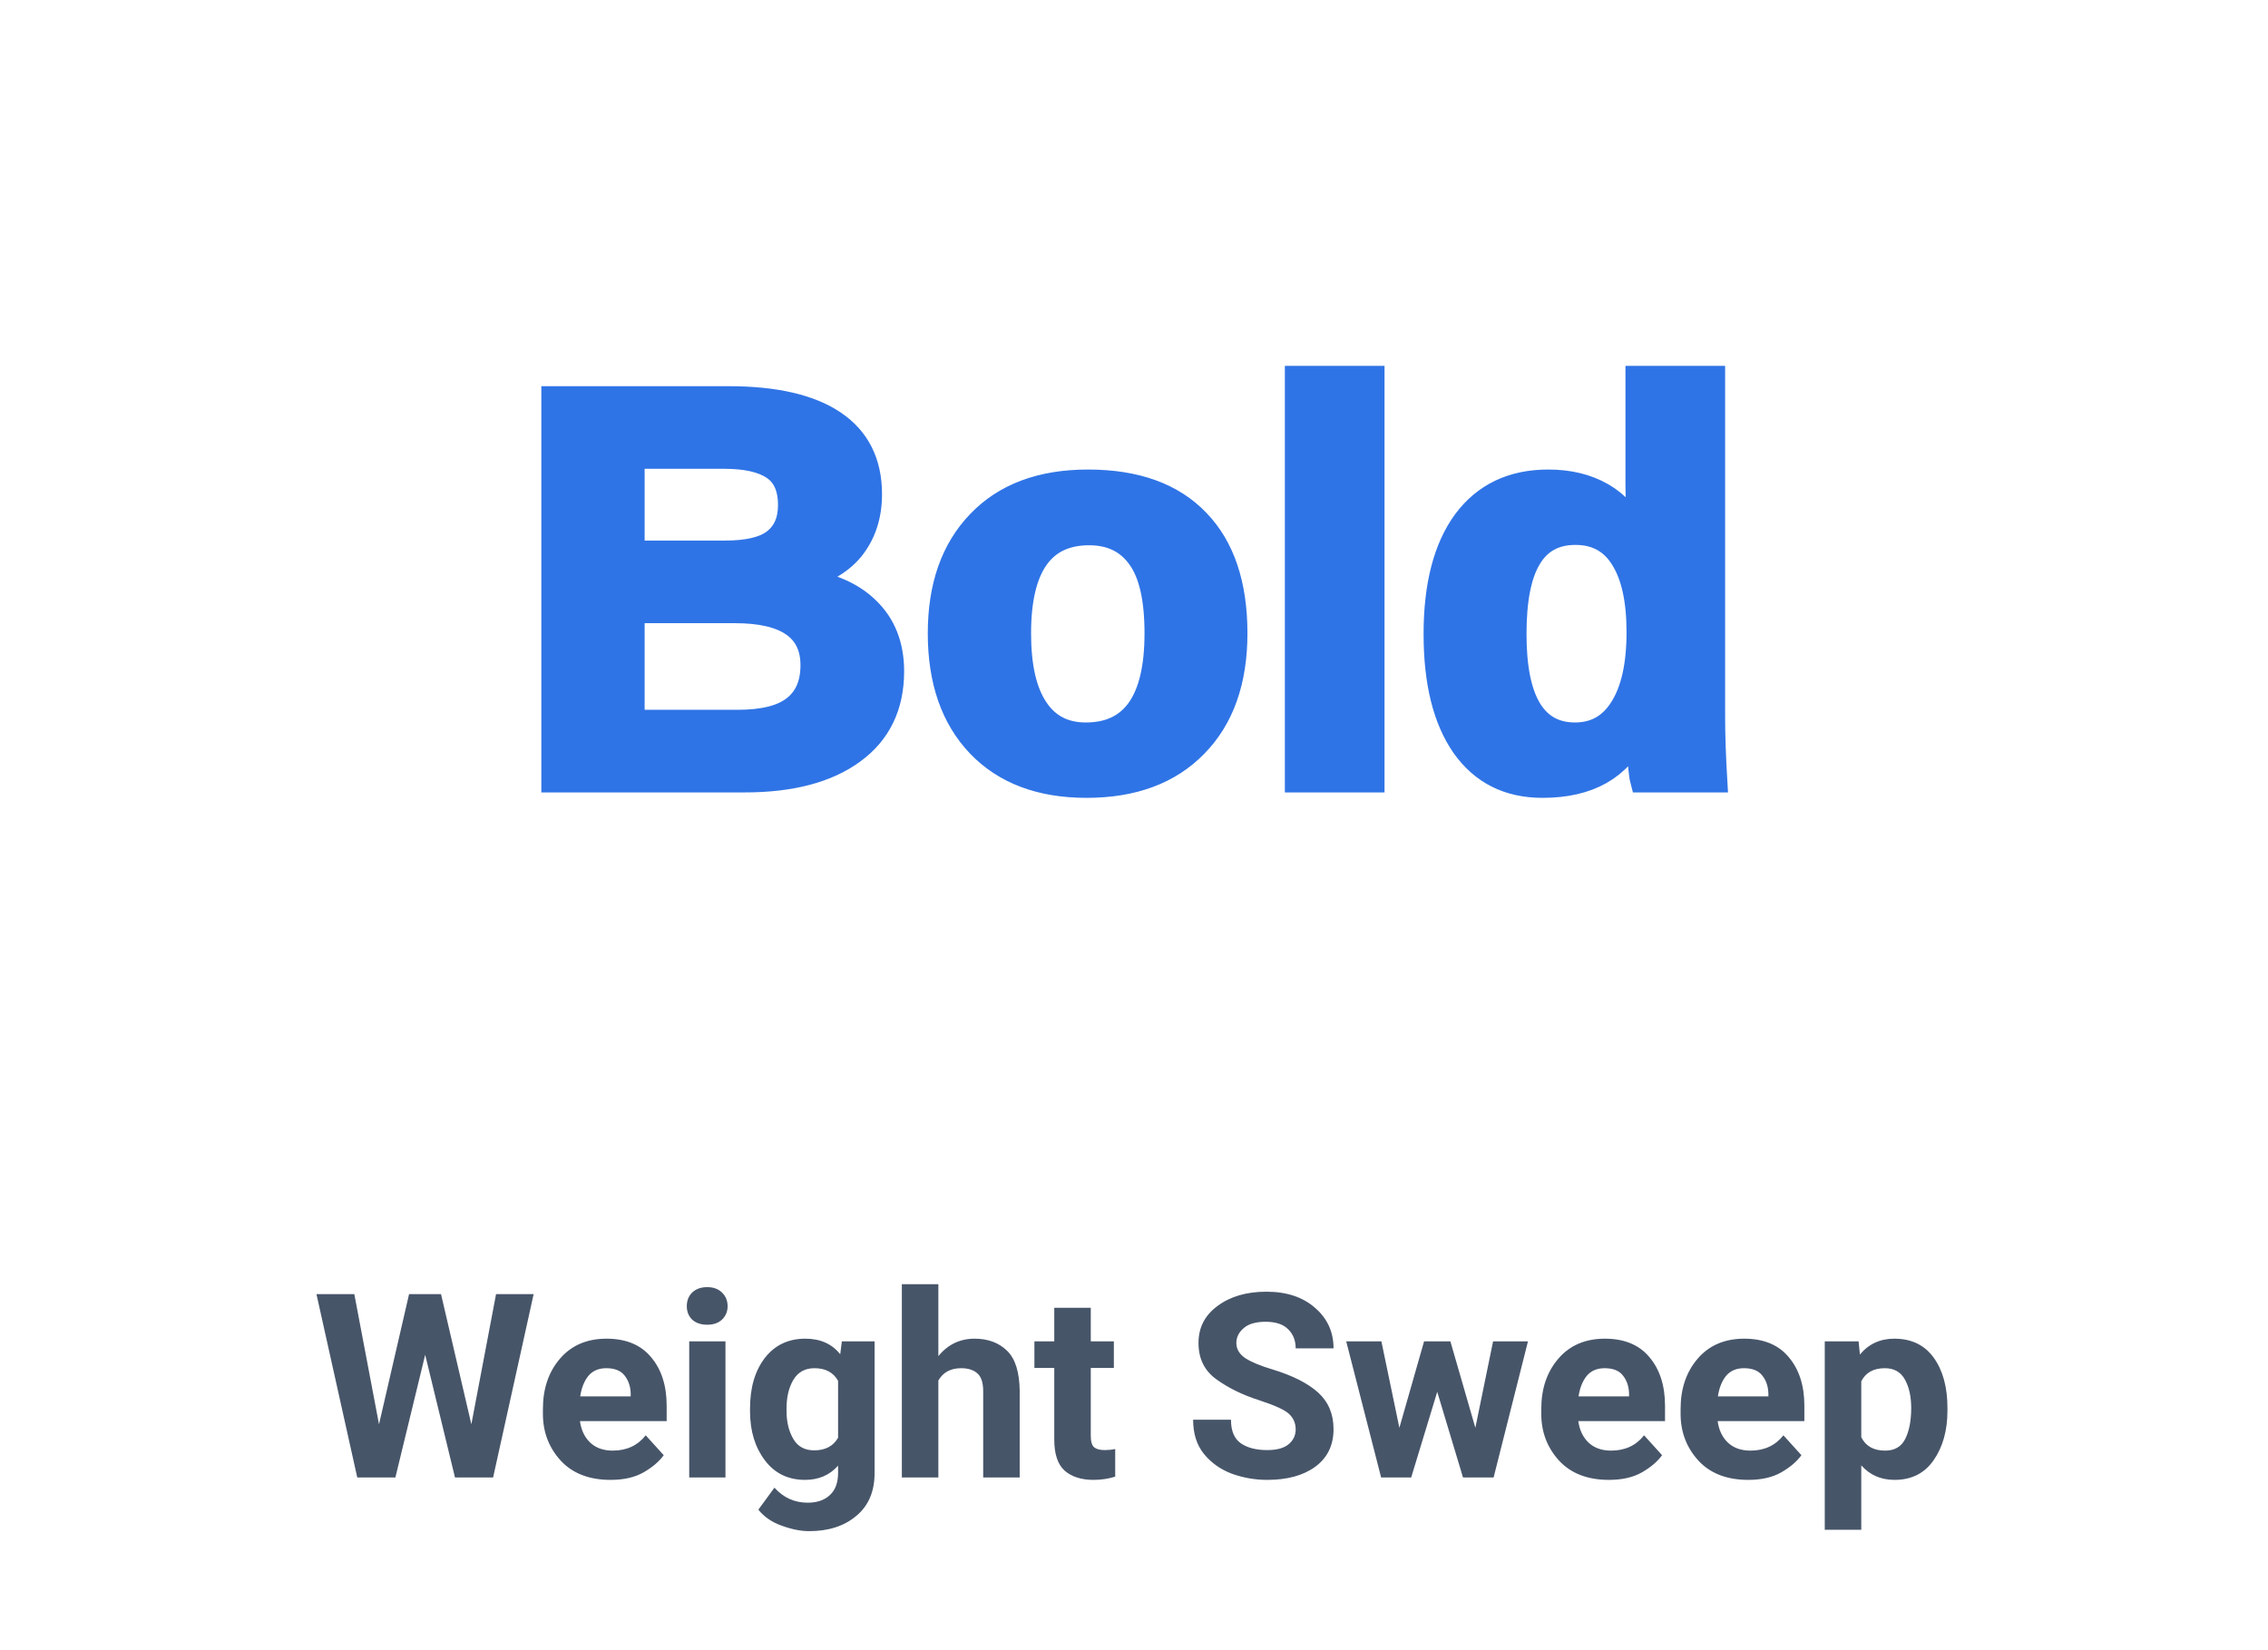
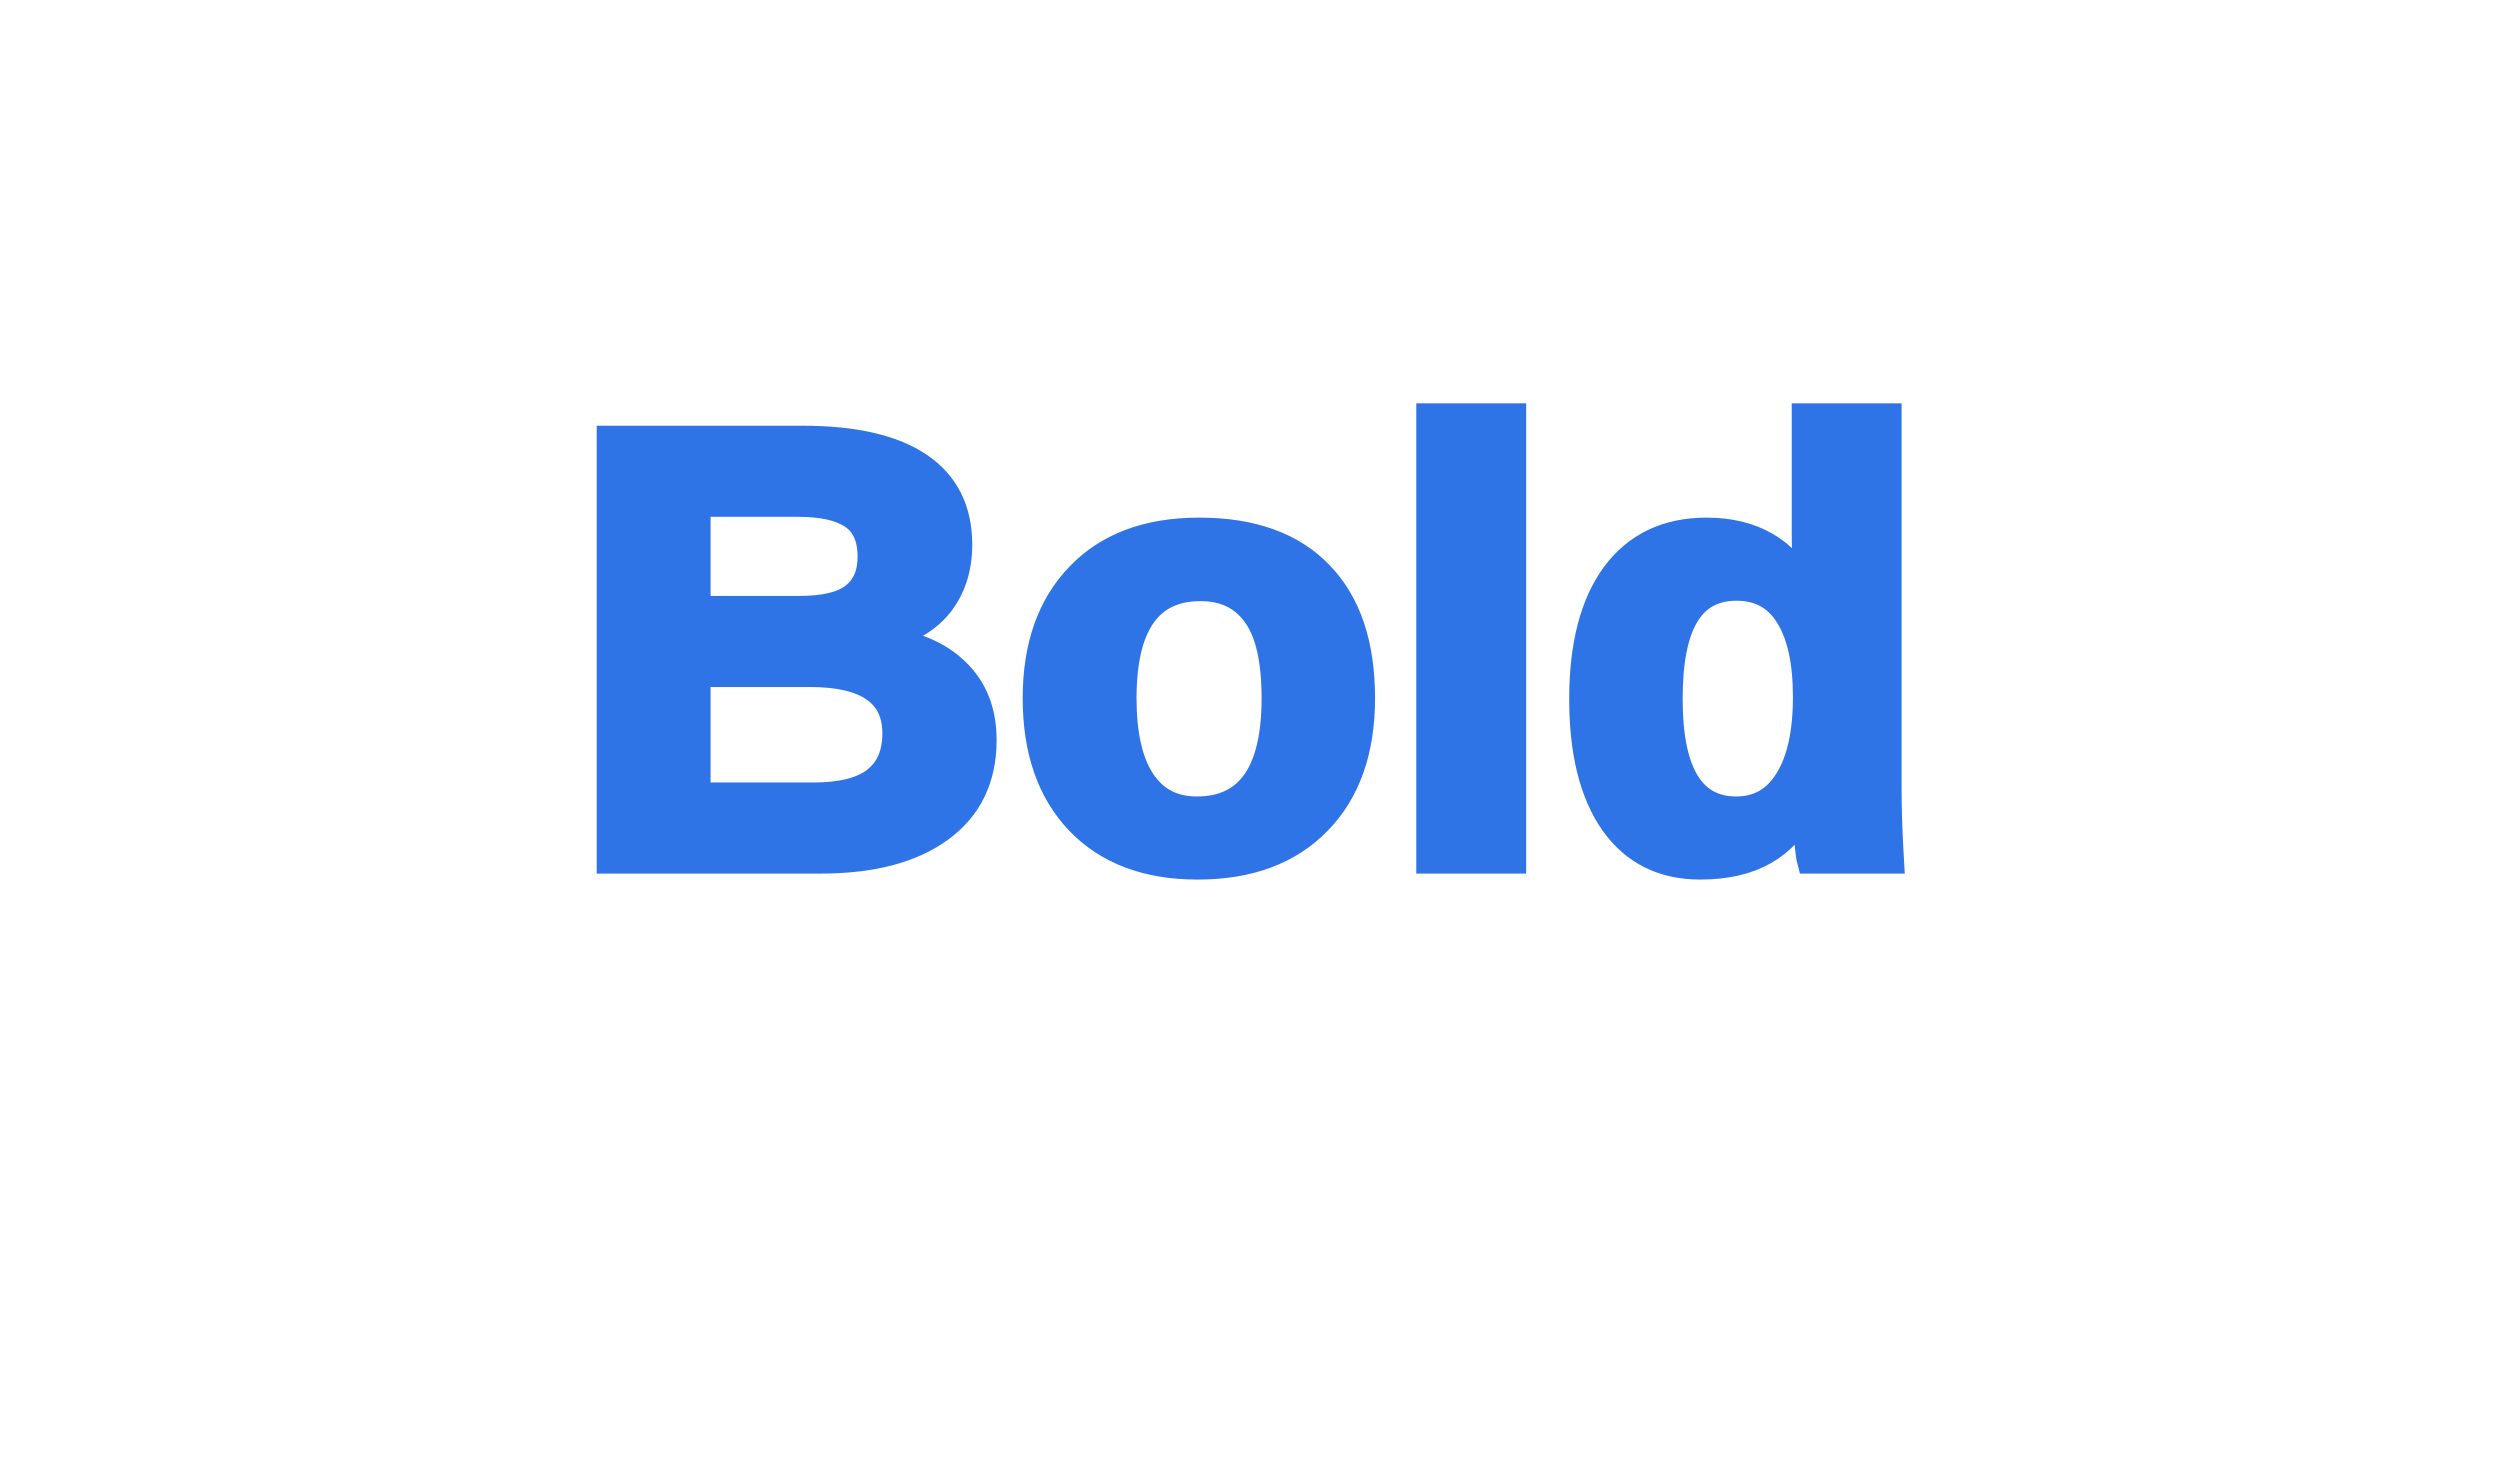
- <svg xmlns="http://www.w3.org/2000/svg" viewBox="0 0 132 96">
+ <svg xmlns="http://www.w3.org/2000/svg" viewBox="0 0 132 78">
  <g transform="translate(66,36) scale(1.35) translate(-66,-36)">
    <style>.v{animation:v 2s ease-in-out infinite}@keyframes v{0%,100%{stroke-width:0}50%{stroke-width:1.5}}</style>
    <text class="v" x="66" y="43" text-anchor="middle" font-family="Arial,sans-serif" font-size="24" font-weight="800" fill="#2f74e6" stroke="#2f74e6">Bold</text>
  </g>
-   <text x="66" y="86" text-anchor="middle" font-family="-apple-system,Segoe UI,Roboto,Helvetica,Arial,sans-serif" font-size="15" font-weight="600" fill="#475569">Weight Sweep</text>
</svg>
